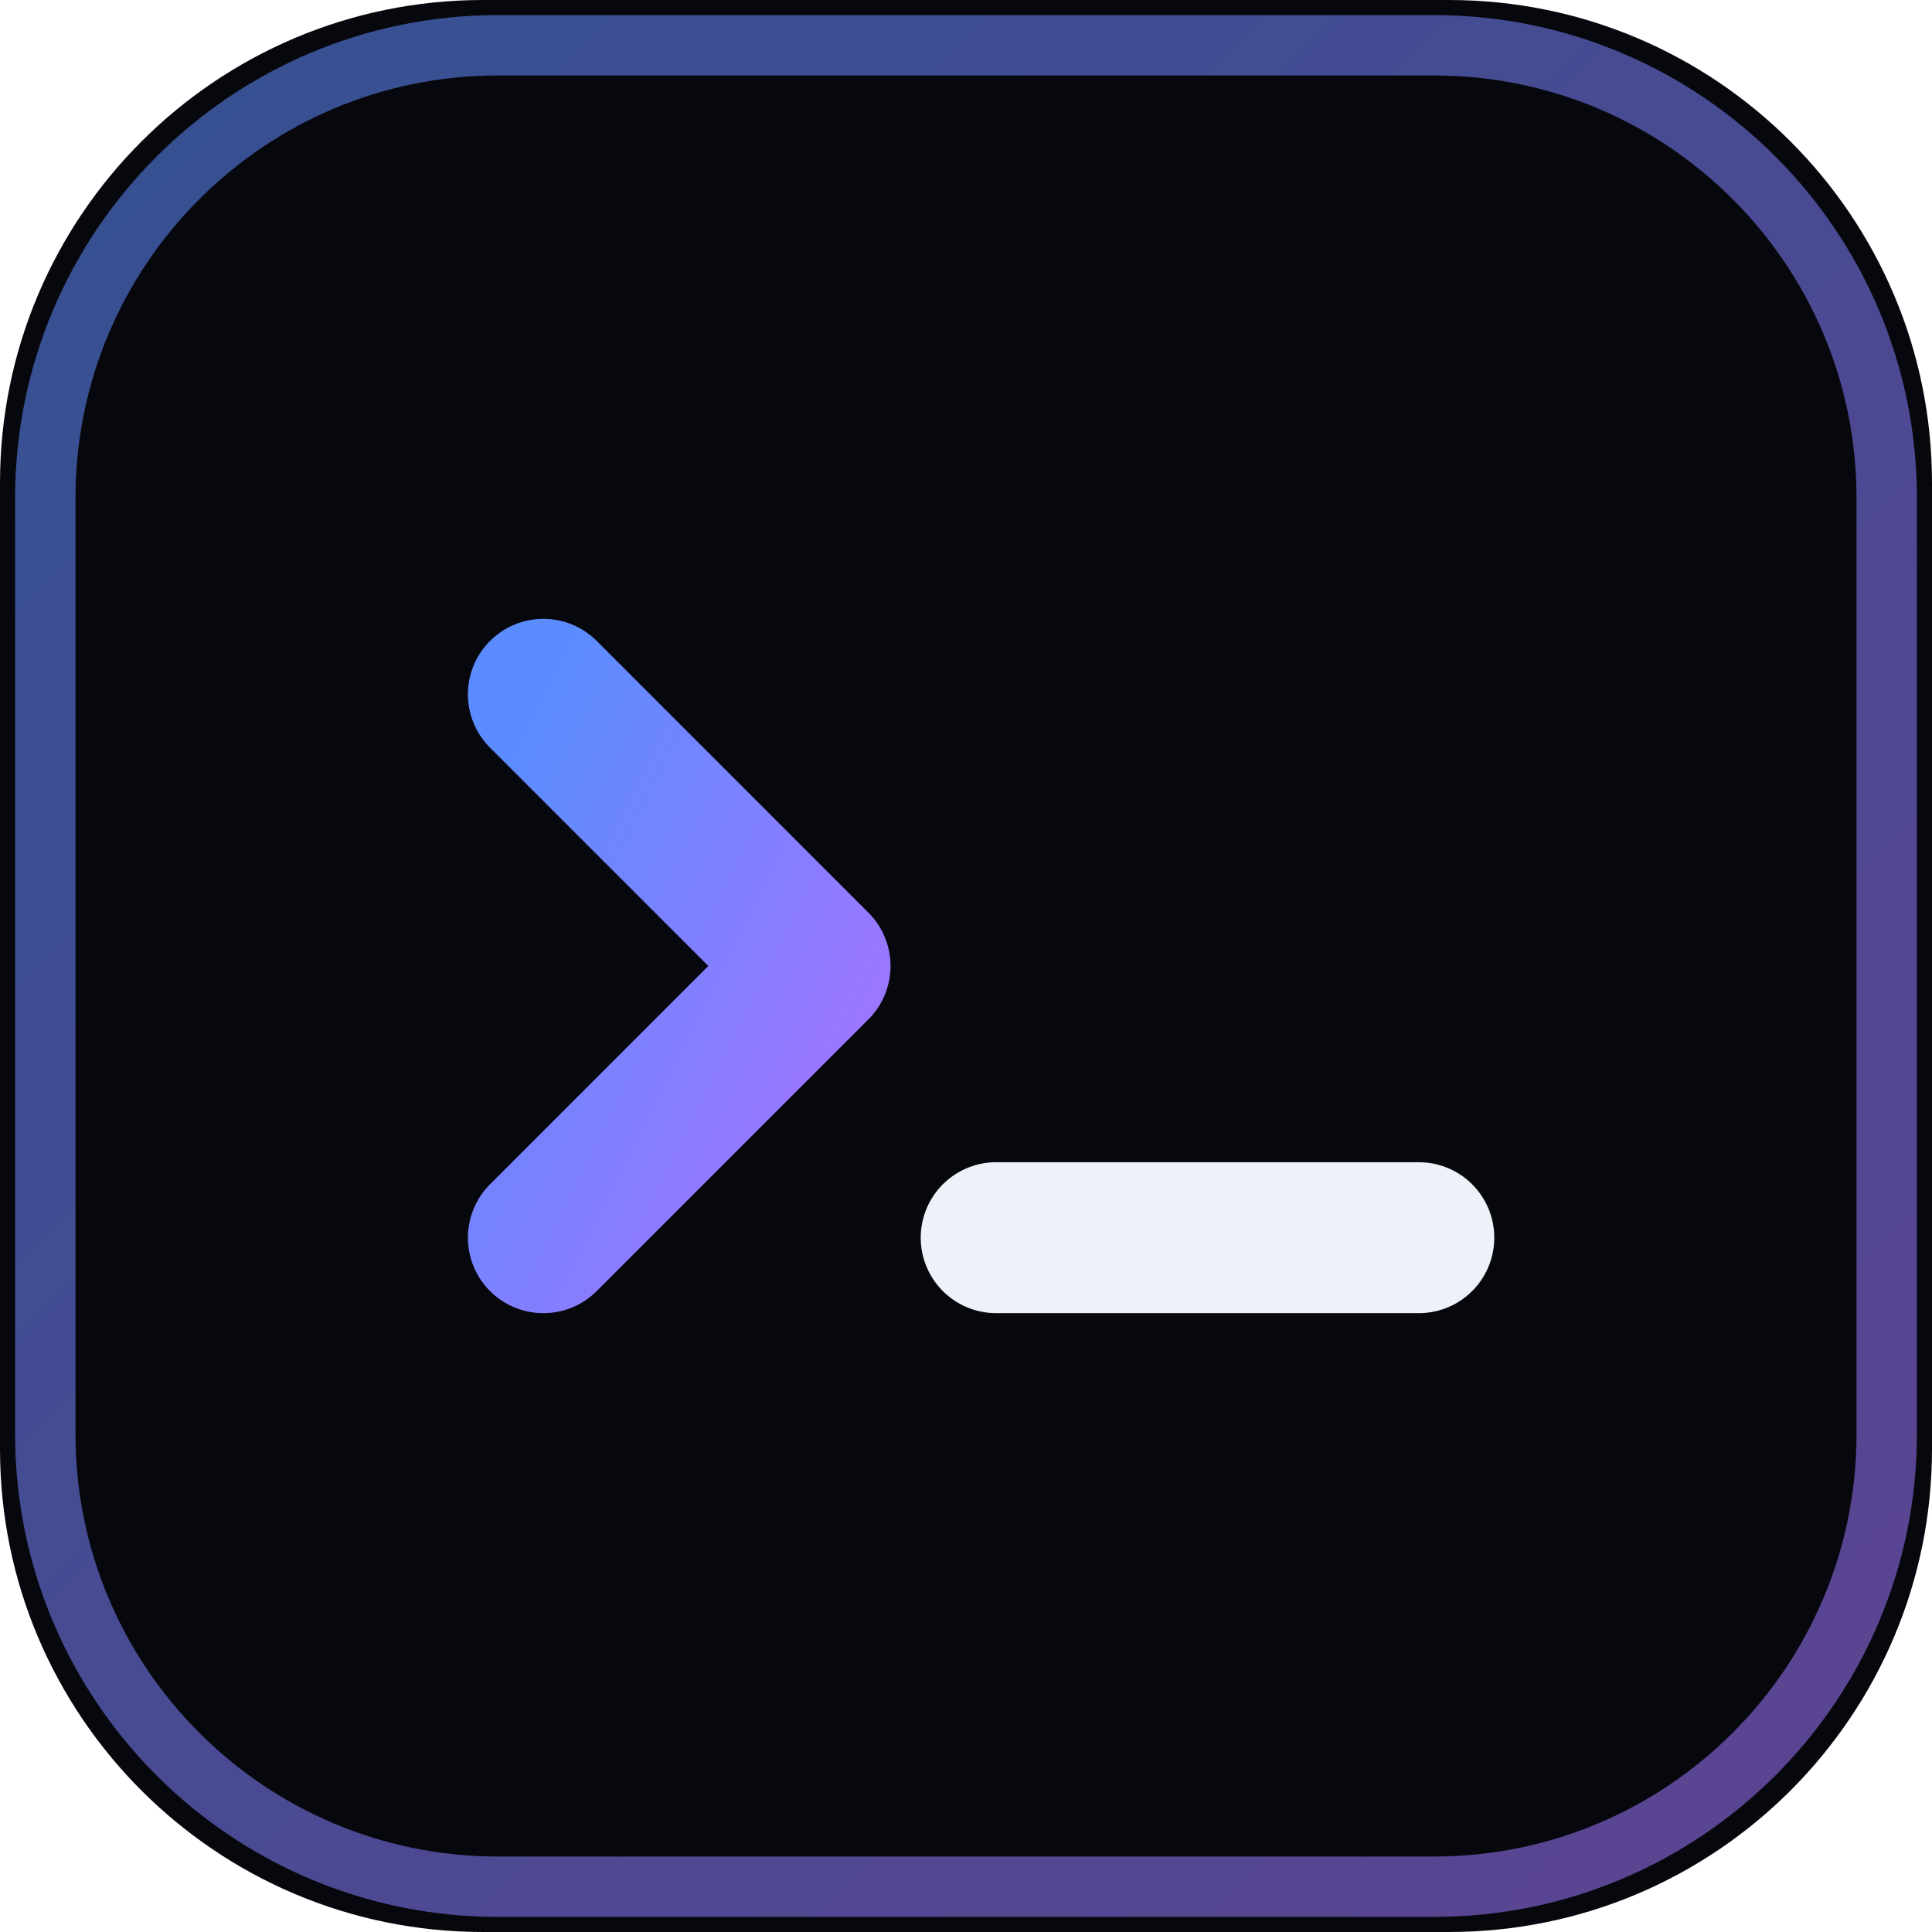
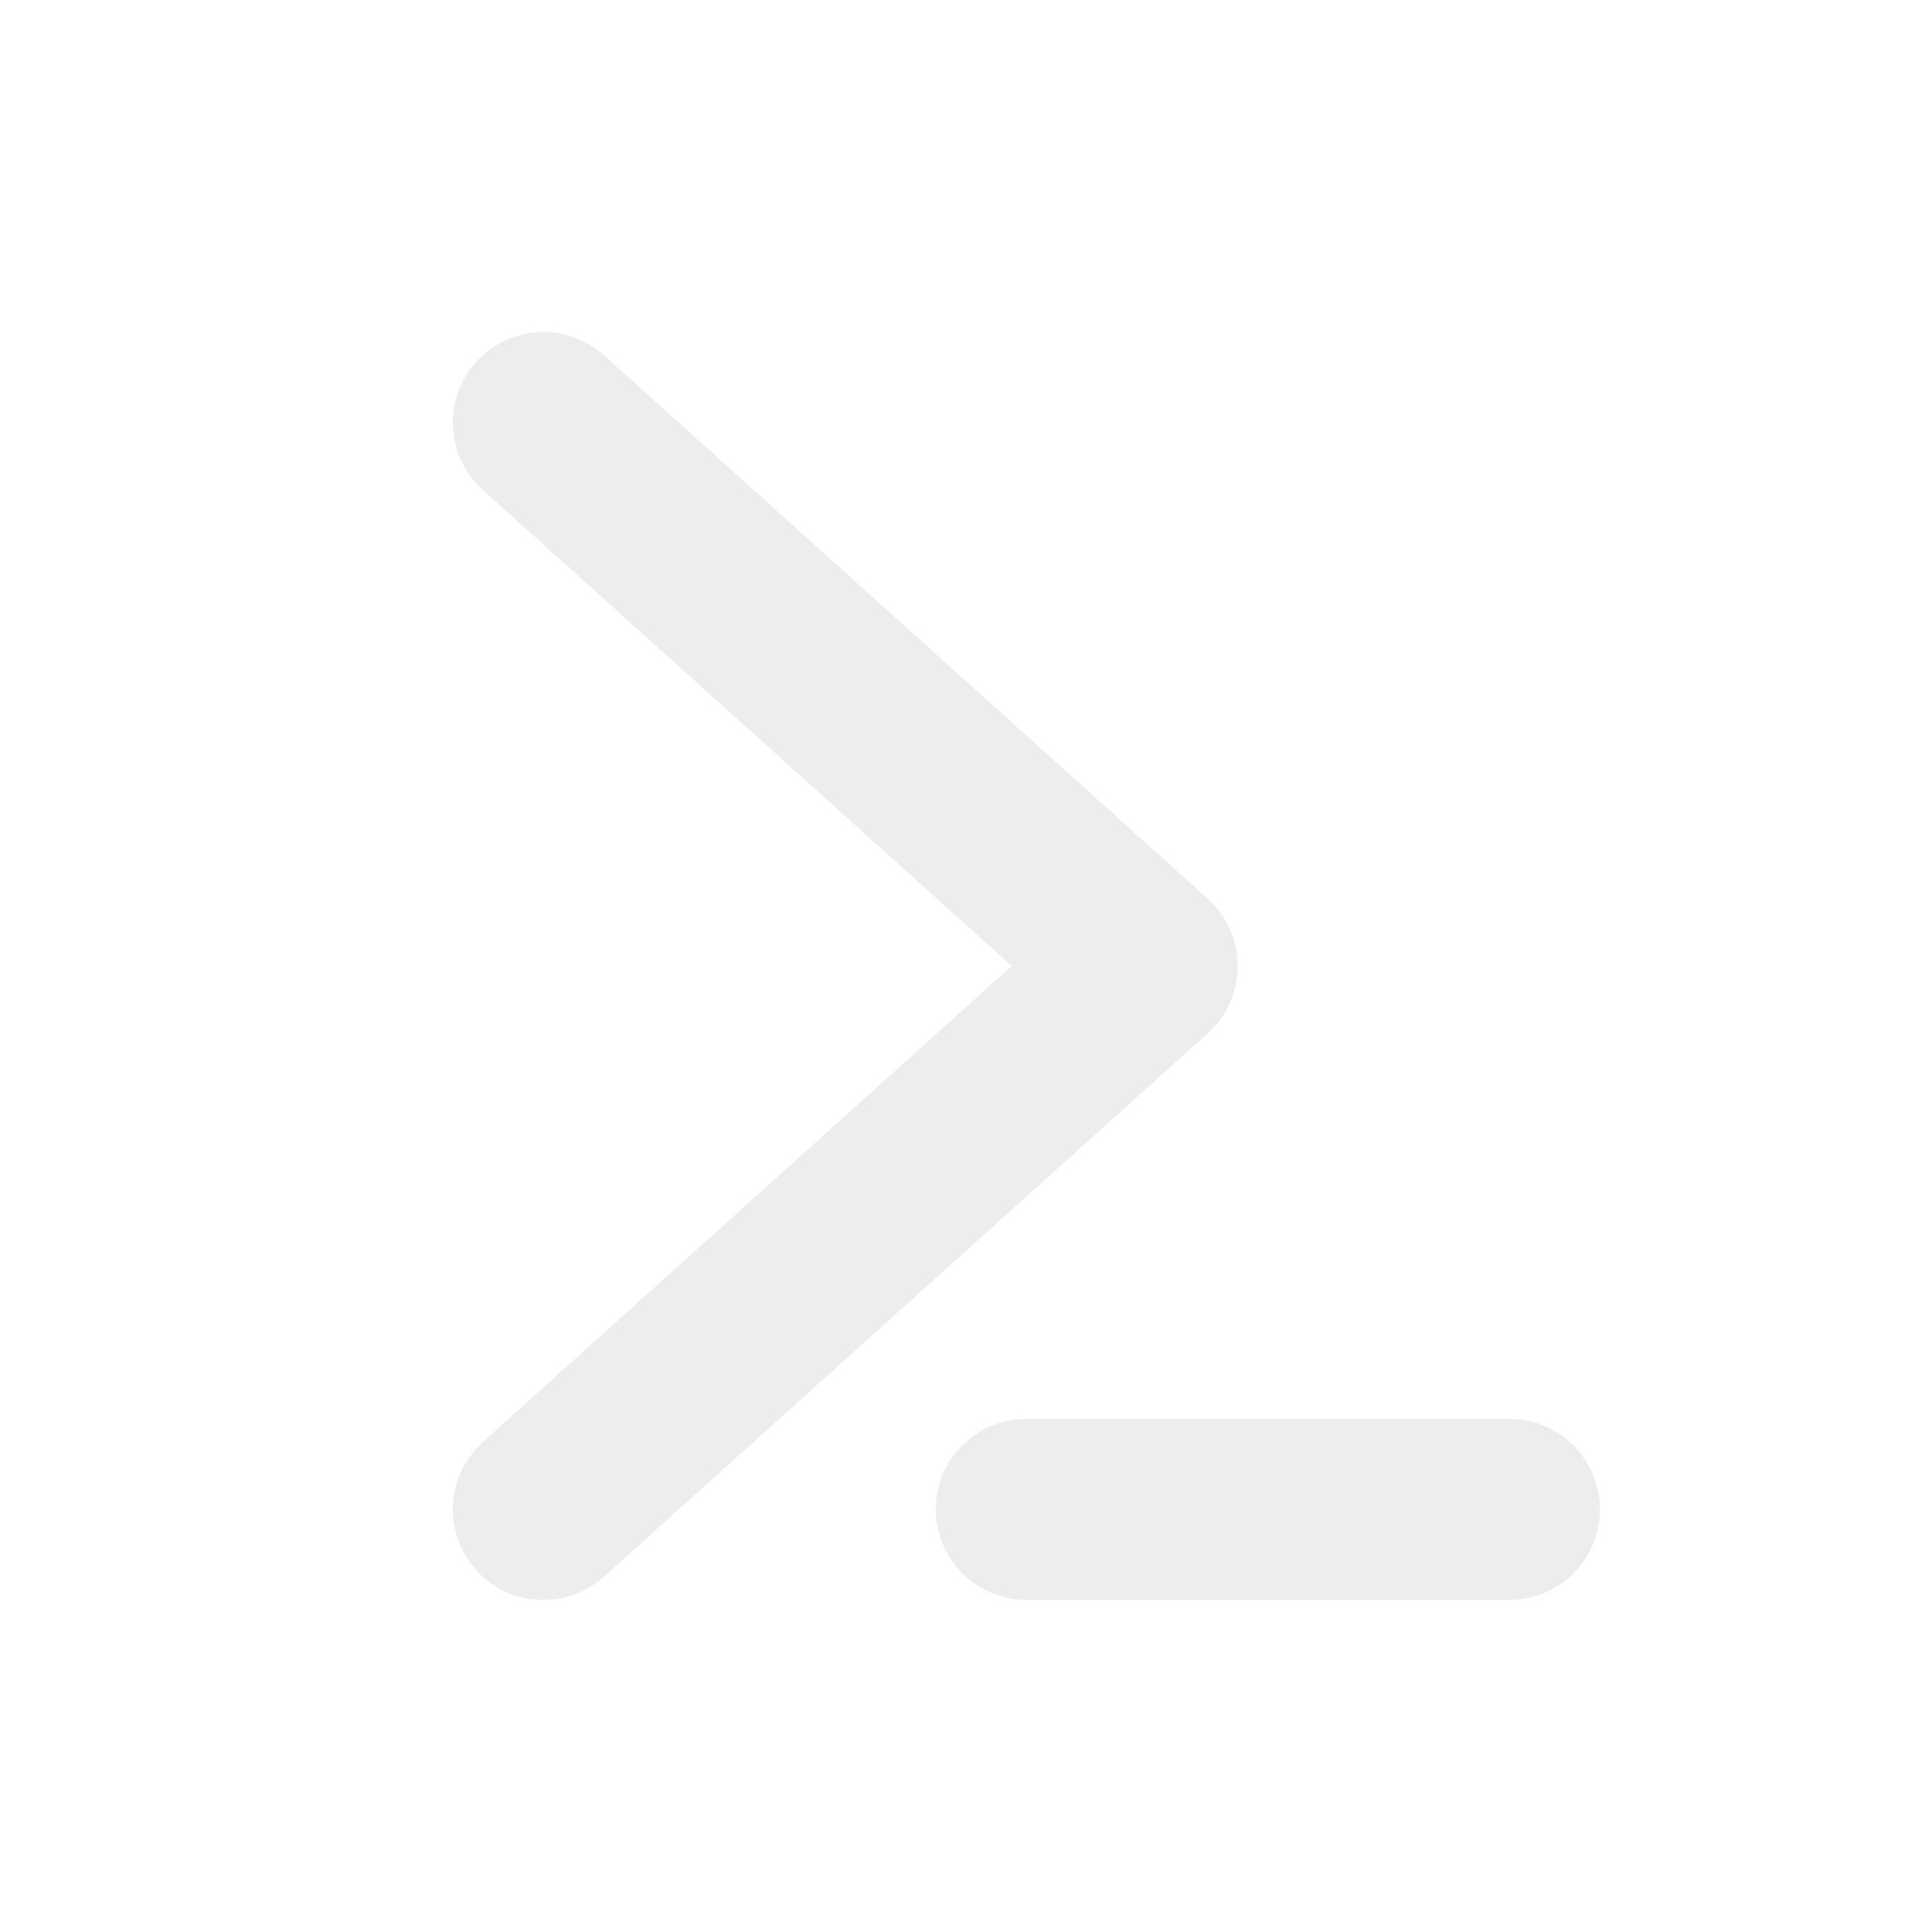
- <svg xmlns="http://www.w3.org/2000/svg" viewBox="0 0 64 64">
-   <defs>
-     <linearGradient id="g" x1="0" y1="0" x2="1" y2="1">
-       <stop offset="0" stop-color="#5b8cff" />
-       <stop offset="1" stop-color="#a274ff" />
-     </linearGradient>
-   </defs>
-   <rect width="64" height="64" rx="16" fill="#07080d" />
-   <rect x="1.5" y="1.5" width="61" height="61" rx="15" fill="none" stroke="url(#g)" stroke-opacity=".55" stroke-width="2" />
-   <path d="M18 23l9 9-9 9" fill="none" stroke="url(#g)" stroke-width="5" stroke-linecap="round" stroke-linejoin="round" />
-   <path d="M33 41h14" fill="none" stroke="#eef1f8" stroke-width="5" stroke-linecap="round" />
+ <svg xmlns="http://www.w3.org/2000/svg" viewBox="0 0 32 32" fill="none">
+   <polyline points="9,7 19,16 9,25" stroke="#EDEDED" stroke-width="3" stroke-linecap="round" stroke-linejoin="round" />
+   <line x1="17" y1="25" x2="25" y2="25" stroke="#EDEDED" stroke-width="3" stroke-linecap="round" />
</svg>
